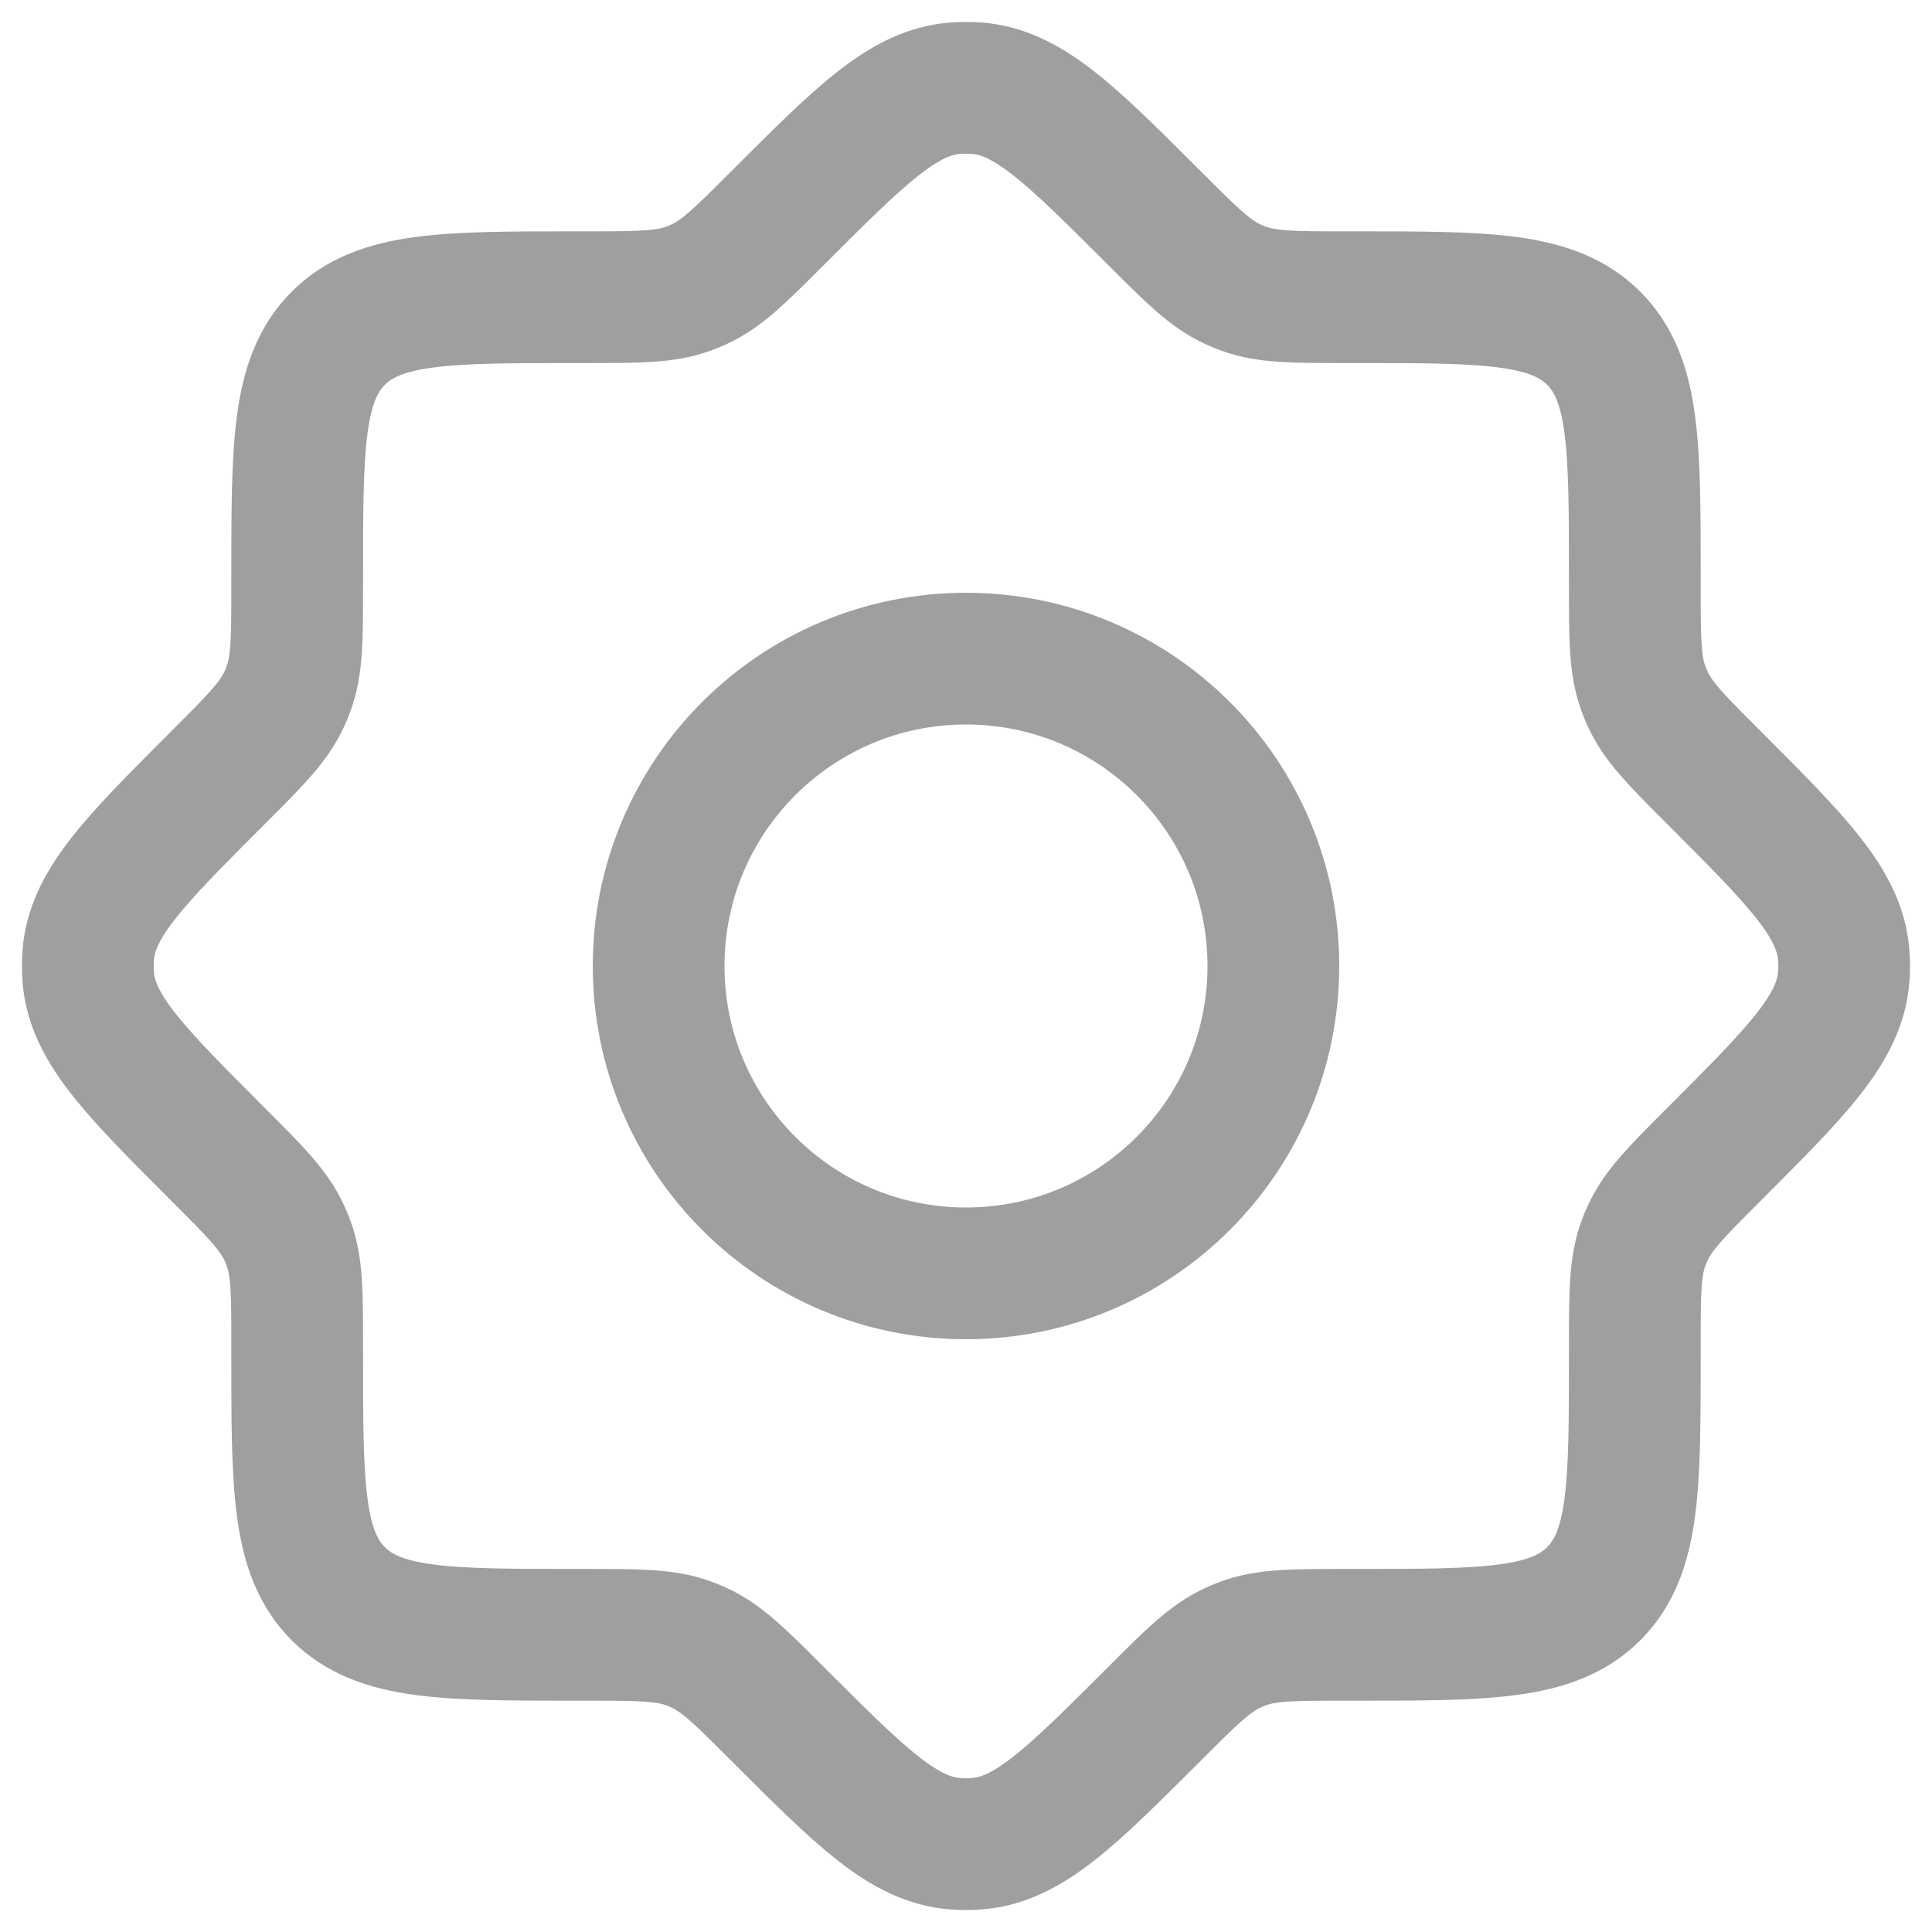
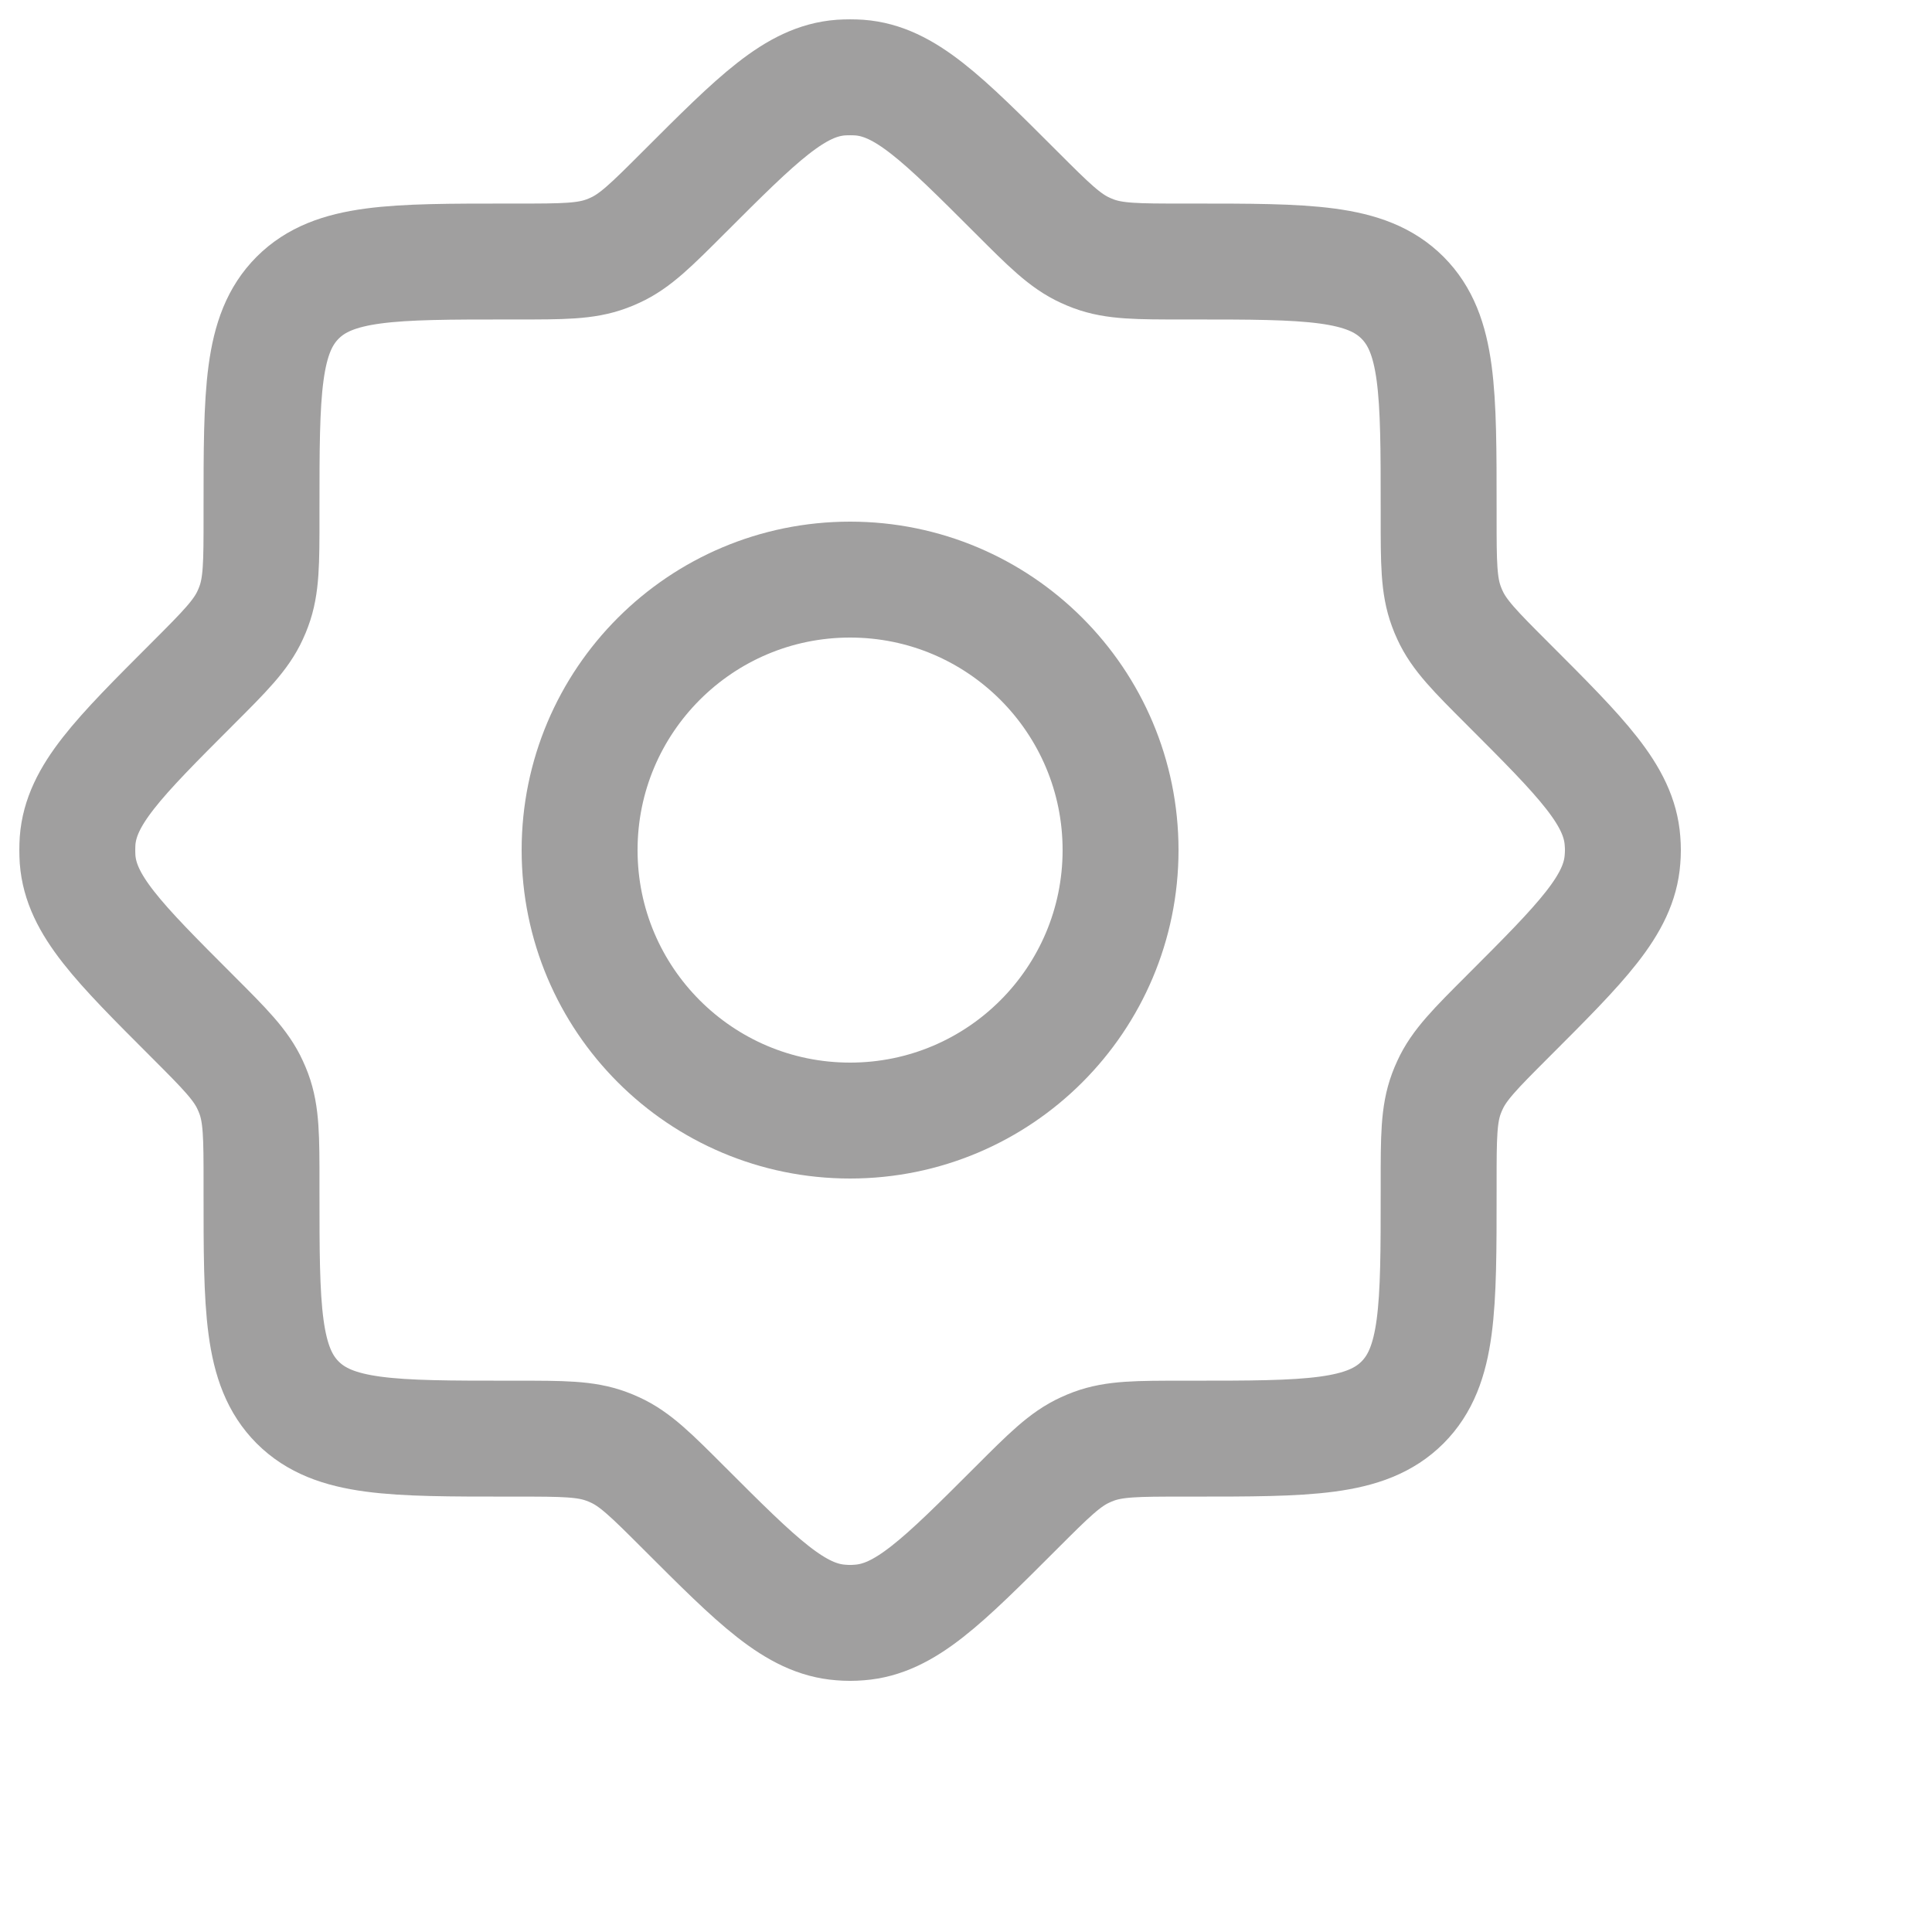
- <svg xmlns="http://www.w3.org/2000/svg" width="22" height="22" viewBox="0 0 22 22" fill="none">
+ <svg xmlns="http://www.w3.org/2000/svg" width="25" height="25" viewBox="0 0 25 25" fill="none">
  <path d="M15.308 3.384C14.717 3.384 14.422 3.384 14.152 3.284C14.115 3.27 14.078 3.255 14.042 3.238C13.781 3.119 13.572 2.91 13.154 2.492C12.192 1.53 11.711 1.049 11.12 1.004C11.04 0.999 10.96 0.999 10.88 1.004C10.289 1.049 9.808 1.53 8.846 2.492C8.428 2.91 8.219 3.119 7.958 3.238C7.922 3.255 7.885 3.27 7.847 3.284C7.578 3.384 7.283 3.384 6.692 3.384H6.583C5.075 3.384 4.321 3.384 3.852 3.852C3.384 4.321 3.384 5.075 3.384 6.583V6.692C3.384 7.283 3.384 7.578 3.284 7.847C3.27 7.885 3.255 7.922 3.238 7.958C3.119 8.219 2.91 8.428 2.492 8.846C1.53 9.808 1.049 10.289 1.004 10.88C0.999 10.96 0.999 11.04 1.004 11.12C1.049 11.711 1.53 12.192 2.492 13.154C2.91 13.572 3.119 13.781 3.238 14.042C3.255 14.078 3.27 14.115 3.284 14.152C3.384 14.422 3.384 14.717 3.384 15.308V15.417C3.384 16.925 3.384 17.679 3.852 18.148C4.321 18.616 5.075 18.616 6.583 18.616H6.692C7.283 18.616 7.578 18.616 7.847 18.716C7.885 18.73 7.922 18.745 7.958 18.762C8.219 18.881 8.428 19.09 8.846 19.508C9.808 20.47 10.289 20.951 10.88 20.995C10.96 21.002 11.04 21.002 11.12 20.995C11.711 20.951 12.192 20.47 13.154 19.508C13.572 19.09 13.781 18.881 14.042 18.762C14.078 18.745 14.115 18.73 14.152 18.716C14.422 18.616 14.717 18.616 15.308 18.616H15.417C16.925 18.616 17.679 18.616 18.148 18.148C18.616 17.679 18.616 16.925 18.616 15.417V15.308C18.616 14.717 18.616 14.422 18.716 14.152C18.73 14.115 18.745 14.078 18.762 14.042C18.881 13.781 19.09 13.572 19.508 13.154C20.47 12.192 20.951 11.711 20.995 11.12C21.002 11.04 21.002 10.96 20.995 10.88C20.951 10.289 20.47 9.808 19.508 8.846C19.09 8.428 18.881 8.219 18.762 7.958C18.745 7.922 18.73 7.885 18.716 7.847C18.616 7.578 18.616 7.283 18.616 6.692V6.583C18.616 5.075 18.616 4.321 18.148 3.852C17.679 3.384 16.925 3.384 15.417 3.384H15.308Z" stroke="#A09F9F" stroke-width="1.5" />
  <path d="M14.5 11C14.5 12.933 12.933 14.5 11 14.5C9.067 14.5 7.5 12.933 7.5 11C7.5 9.067 9.067 7.5 11 7.5C12.933 7.5 14.5 9.067 14.5 11Z" stroke="#A09F9F" stroke-width="1.5" />
</svg>
